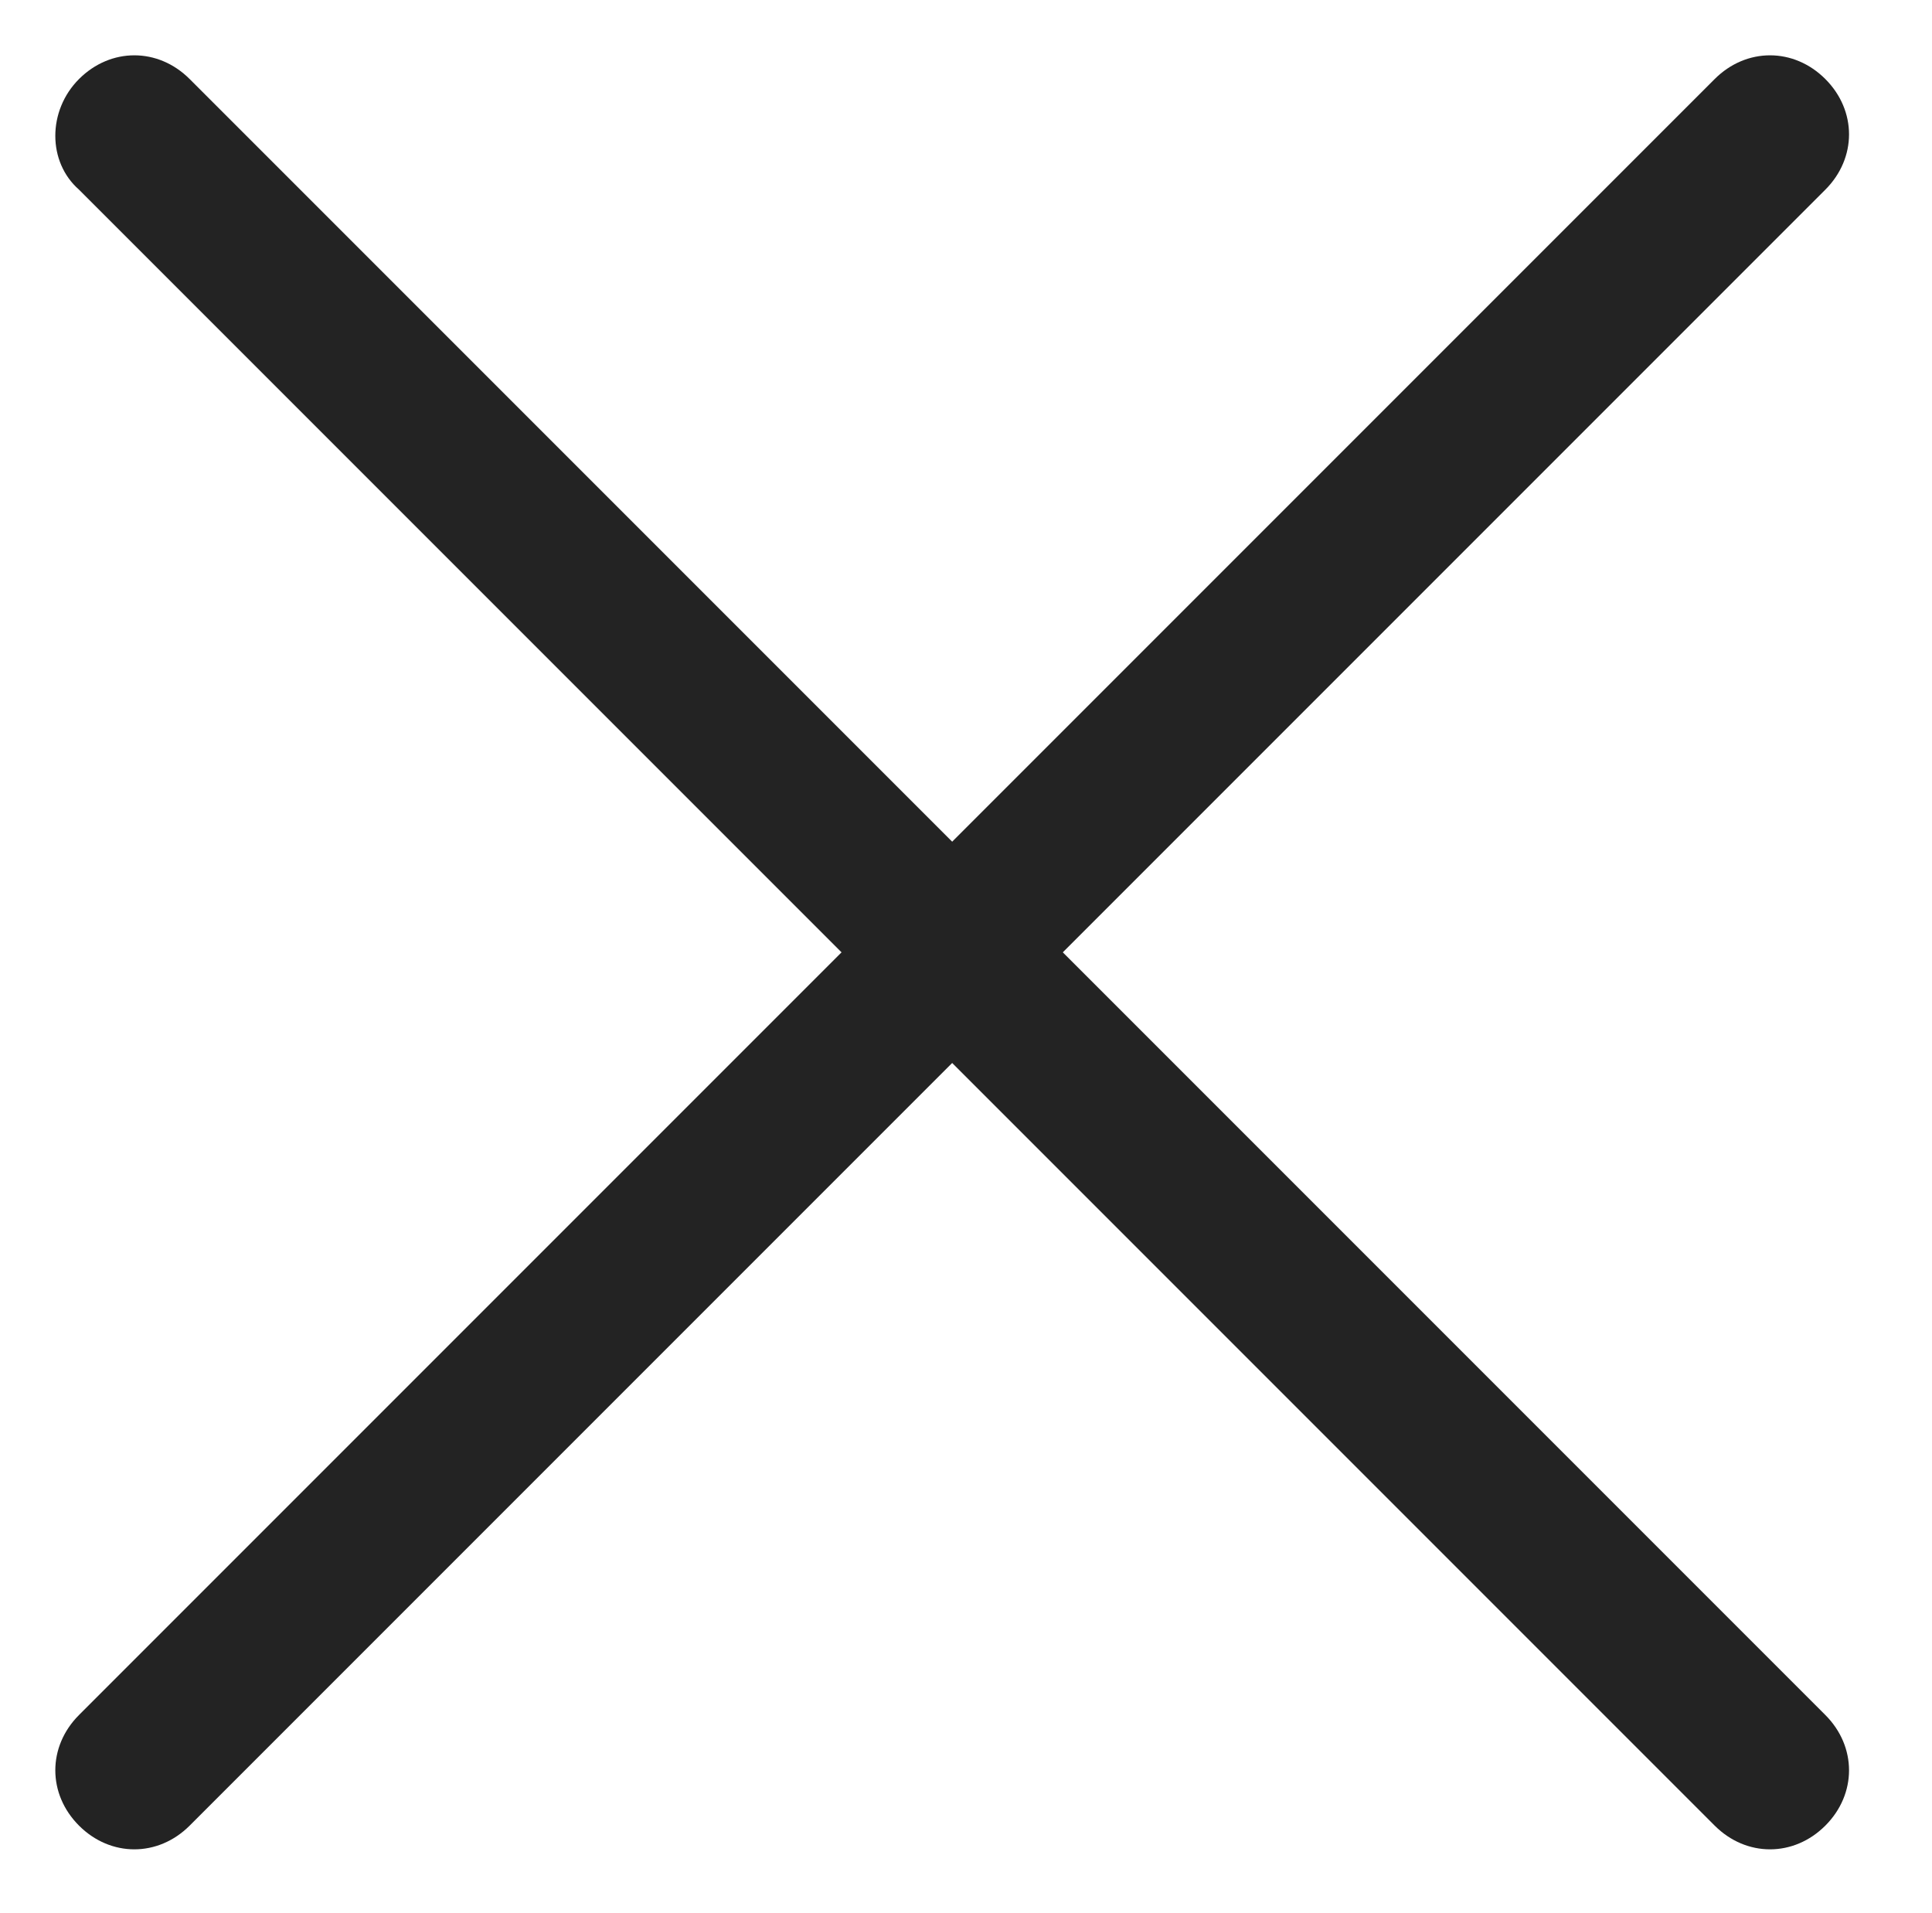
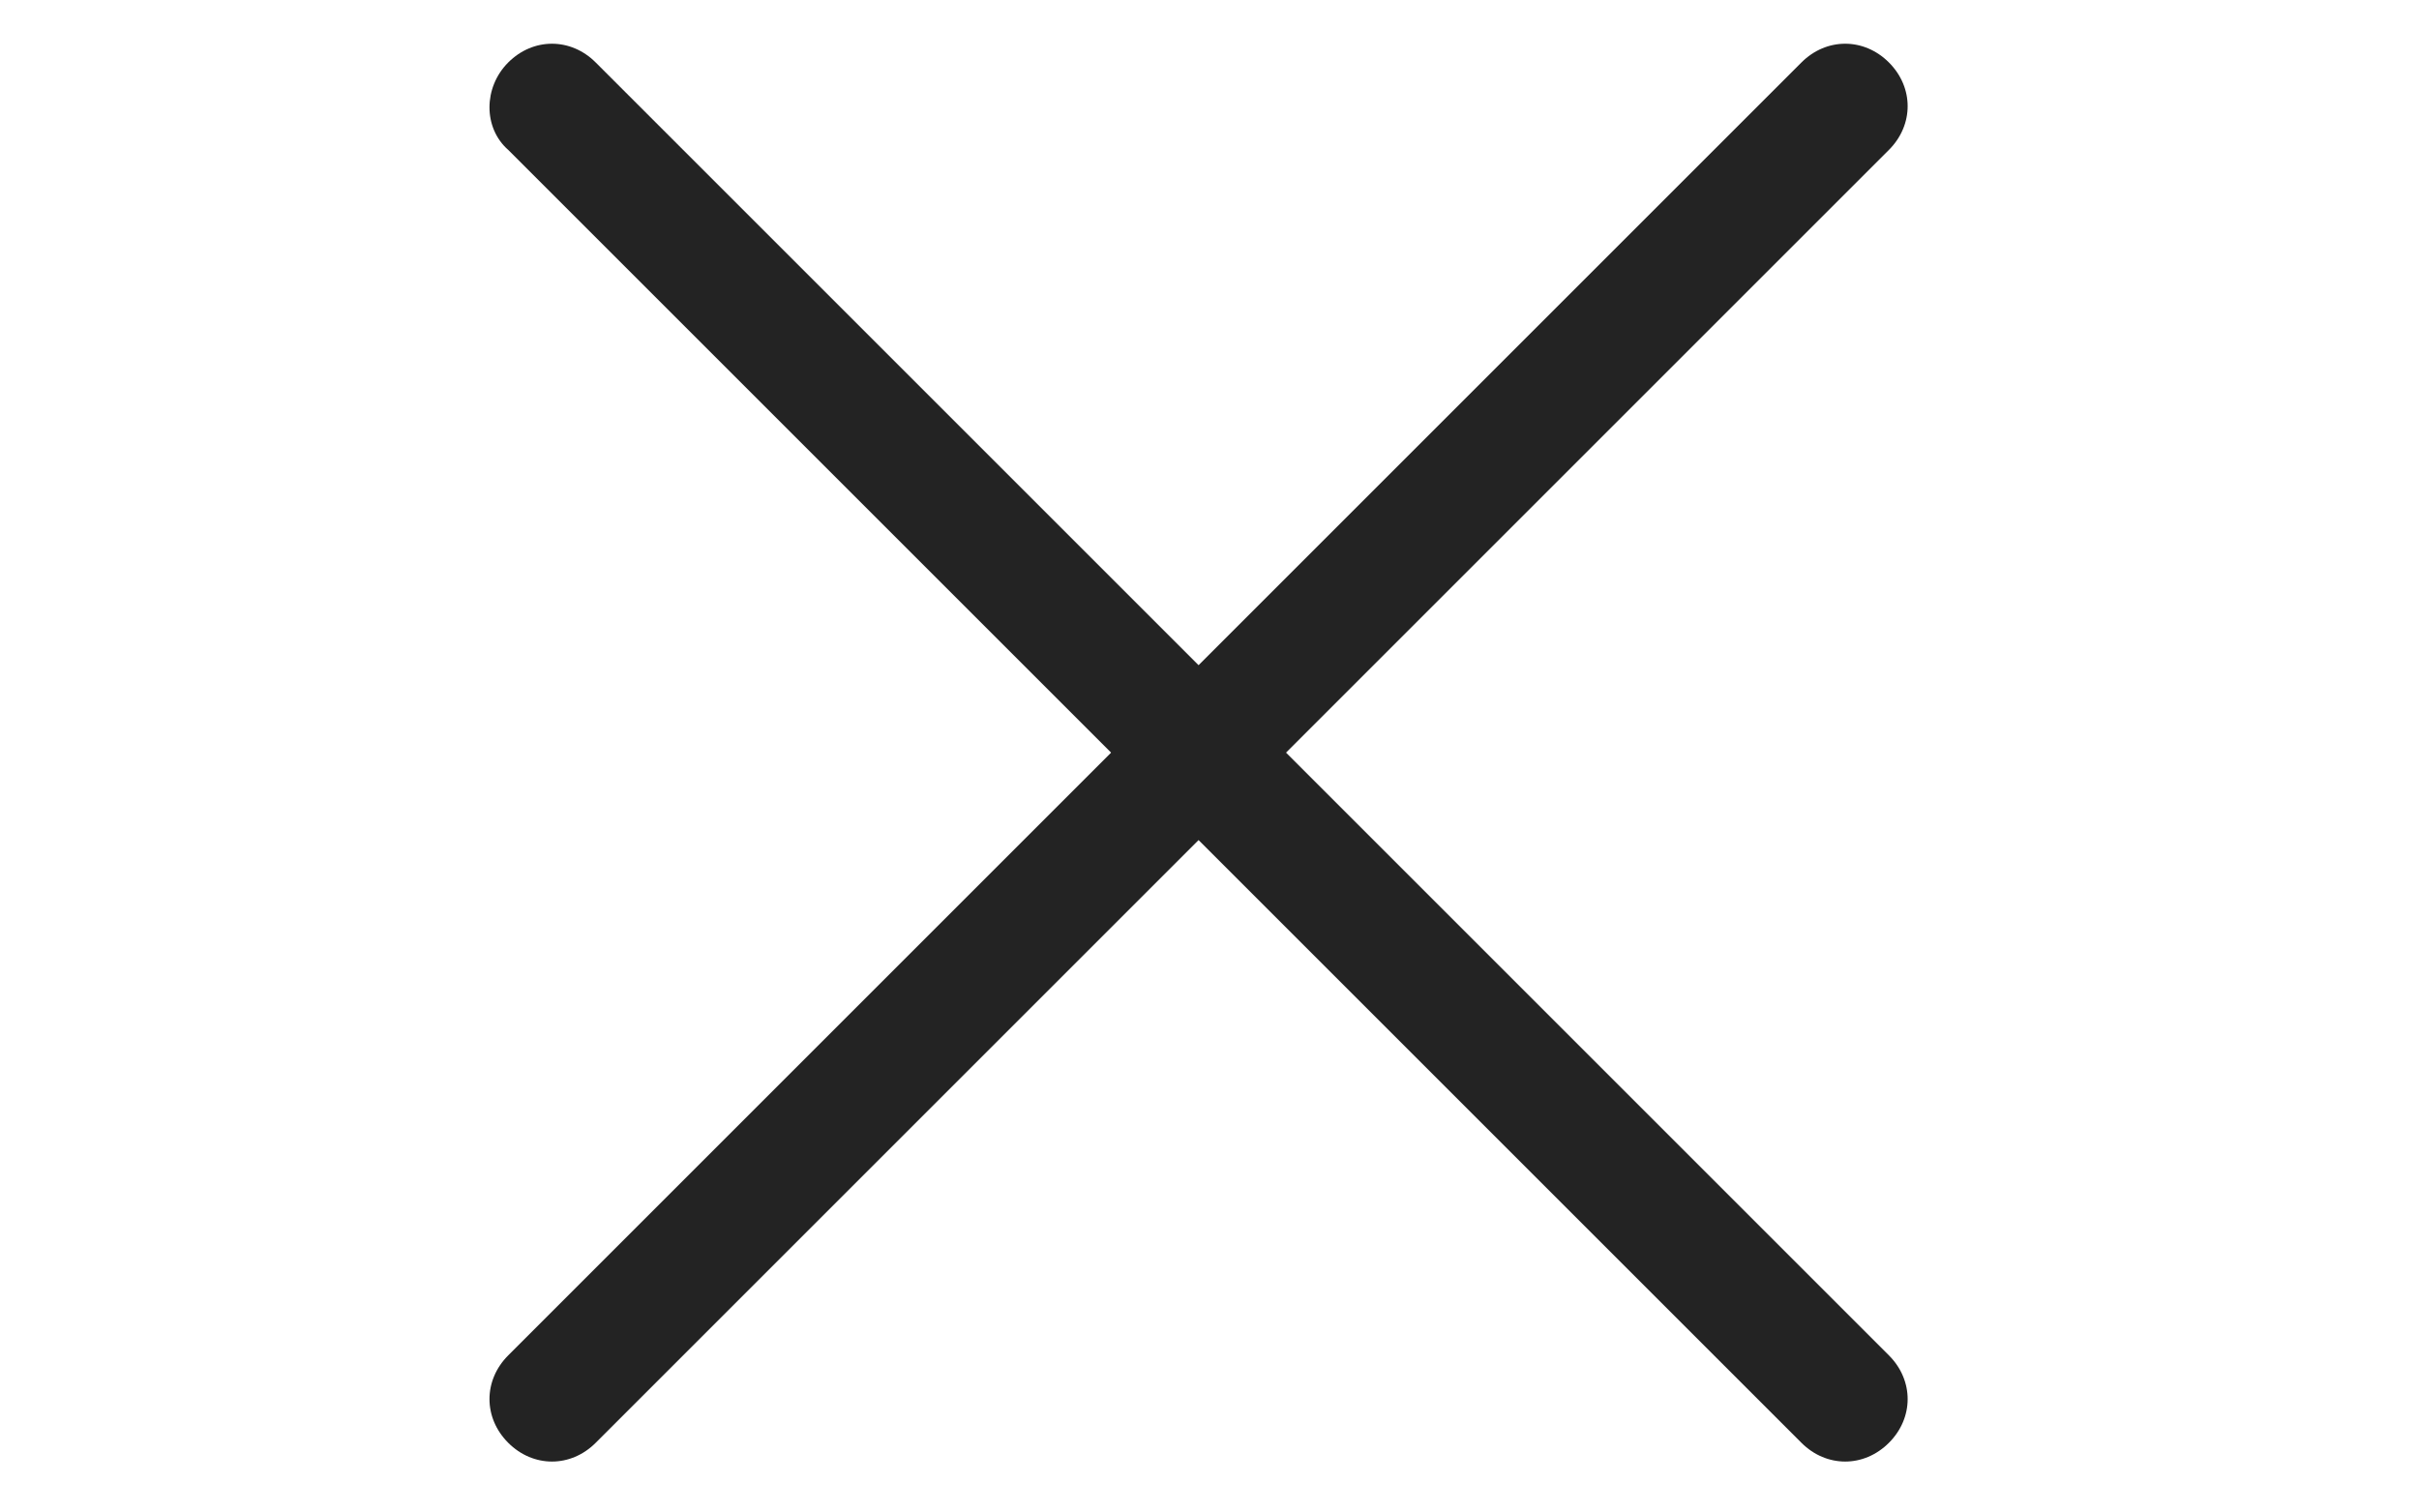
- <svg xmlns="http://www.w3.org/2000/svg" version="1.1" id="Capa_1" x="0px" y="0px" viewBox="0 0 48.9 48.4" style="enable-background:new 0 0 48.9 48.4;" xml:space="preserve">
+ <svg xmlns="http://www.w3.org/2000/svg" version="1.1" width="40" height="25" id="Capa_1" x="0px" y="0px" viewBox="0 0 48.9 48.4" style="enable-background:new 0 0 48.9 48.4;" xml:space="preserve">
  <style type="text/css">
	.st0{fill:#232323;}
</style>
  <g>
    <path class="st0" d="M44.8,46.8c-0.5,0-1-0.2-1.4-0.6L2,4.8C1.2,4.1,1.2,2.8,2,2c0.8-0.8,2-0.8,2.8,0l41.4,41.4   c0.8,0.8,0.8,2,0,2.8C45.8,46.6,45.3,46.8,44.8,46.8z" />
  </g>
  <g>
    <path class="st0" d="M3.4,46.8c-0.5,0-1-0.2-1.4-0.6c-0.8-0.8-0.8-2,0-2.8L43.4,2c0.8-0.8,2-0.8,2.8,0c0.8,0.8,0.8,2,0,2.8   L4.8,46.2C4.4,46.6,3.9,46.8,3.4,46.8z" />
  </g>
</svg>
